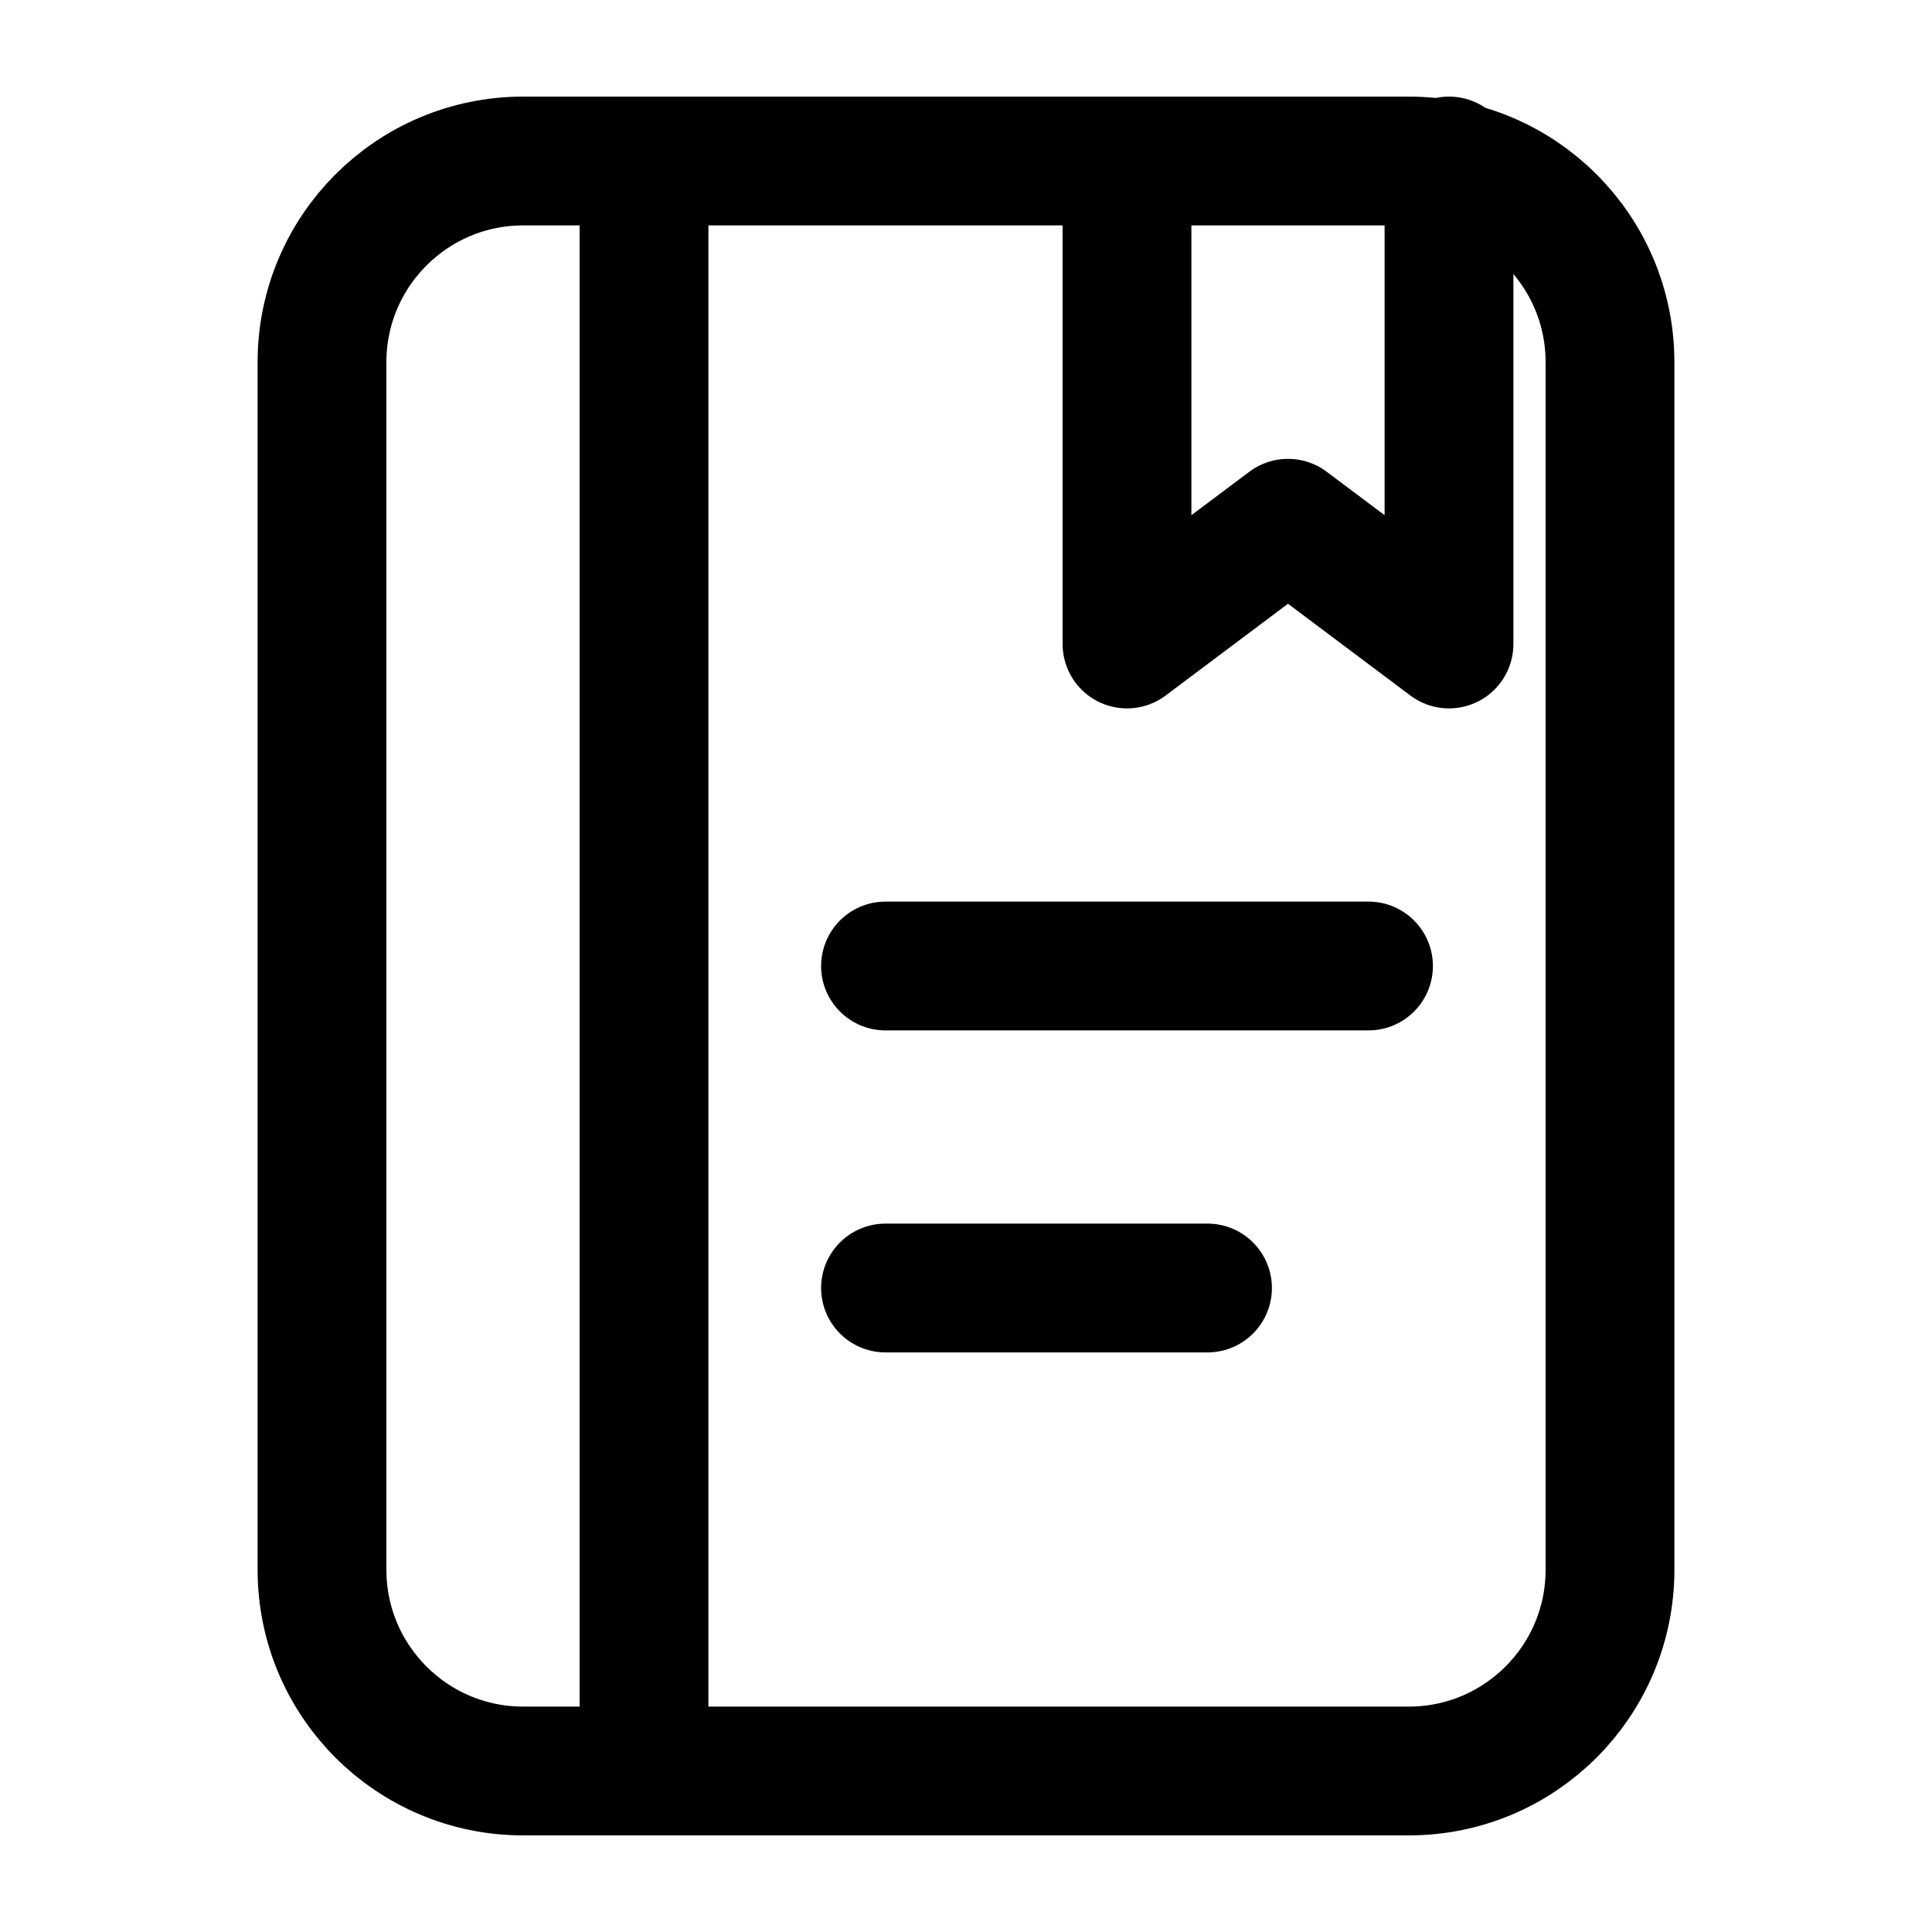
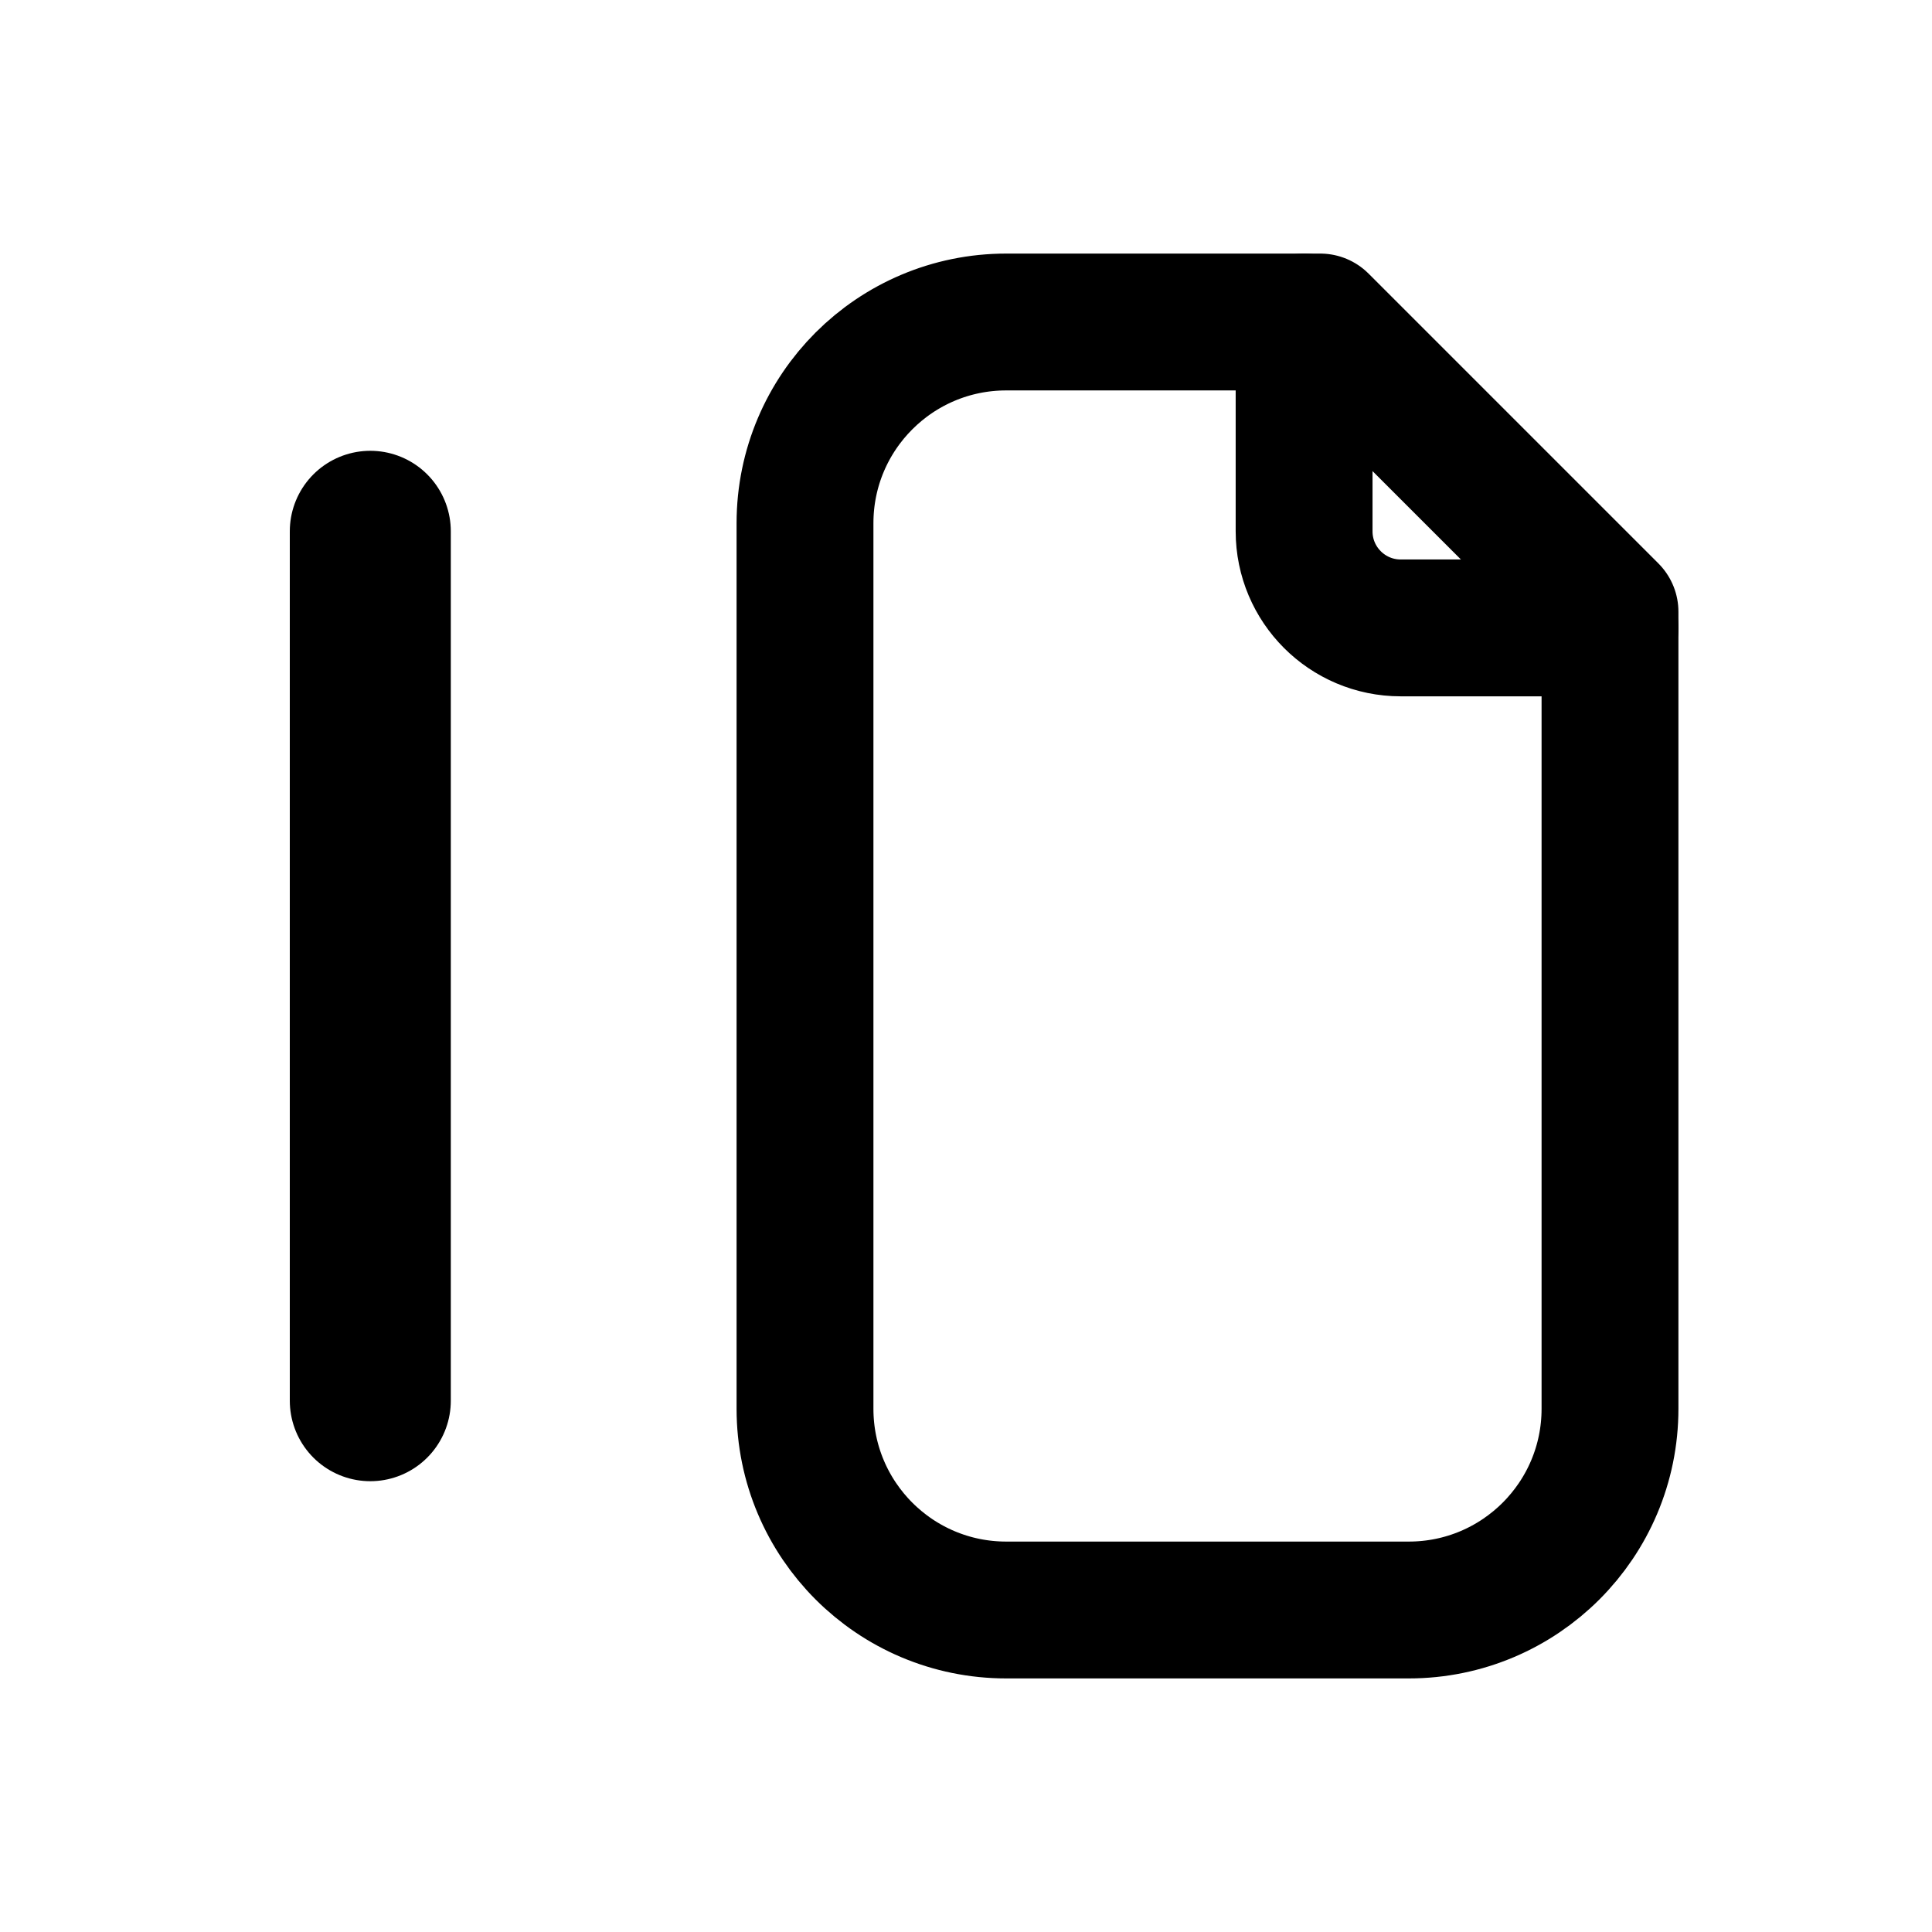
- <svg xmlns="http://www.w3.org/2000/svg" viewBox="0 0 24 24" width="24" height="24" fill="none" stroke="currentColor" stroke-width="1.6" stroke-linecap="round" stroke-linejoin="round">
-   <rect x="4" y="2" width="16" height="20" rx="2.5" ry="2.5" />
-   <path d="M8 2v20" />
-   <path d="M14 2v6l2-1.5L18 8V2" />
-   <line x1="11" y1="12" x2="17" y2="12" />
-   <line x1="11" y1="16" x2="15" y2="16" />
+ <svg xmlns="http://www.w3.org/2000/svg" viewBox="0 0 24 24" width="24" height="24" fill="none" stroke="currentColor" stroke-width="1.7" stroke-linecap="round" stroke-linejoin="round">
+   <path d="M4.6 6.6v10.8" stroke-width="2" />
+   <path d="M10 6.5A2.5 2.5 0 0 1 12.5 4h3.9L20 7.6v9.9a2.5 2.5 0 0 1-2.5 2.5h-5A2.5 2.5 0 0 1 10 17.5z" />
+   <path d="M16.2 4v2.6a1.2 1.2 0 0 0 1.2 1.2H20" />
</svg>
